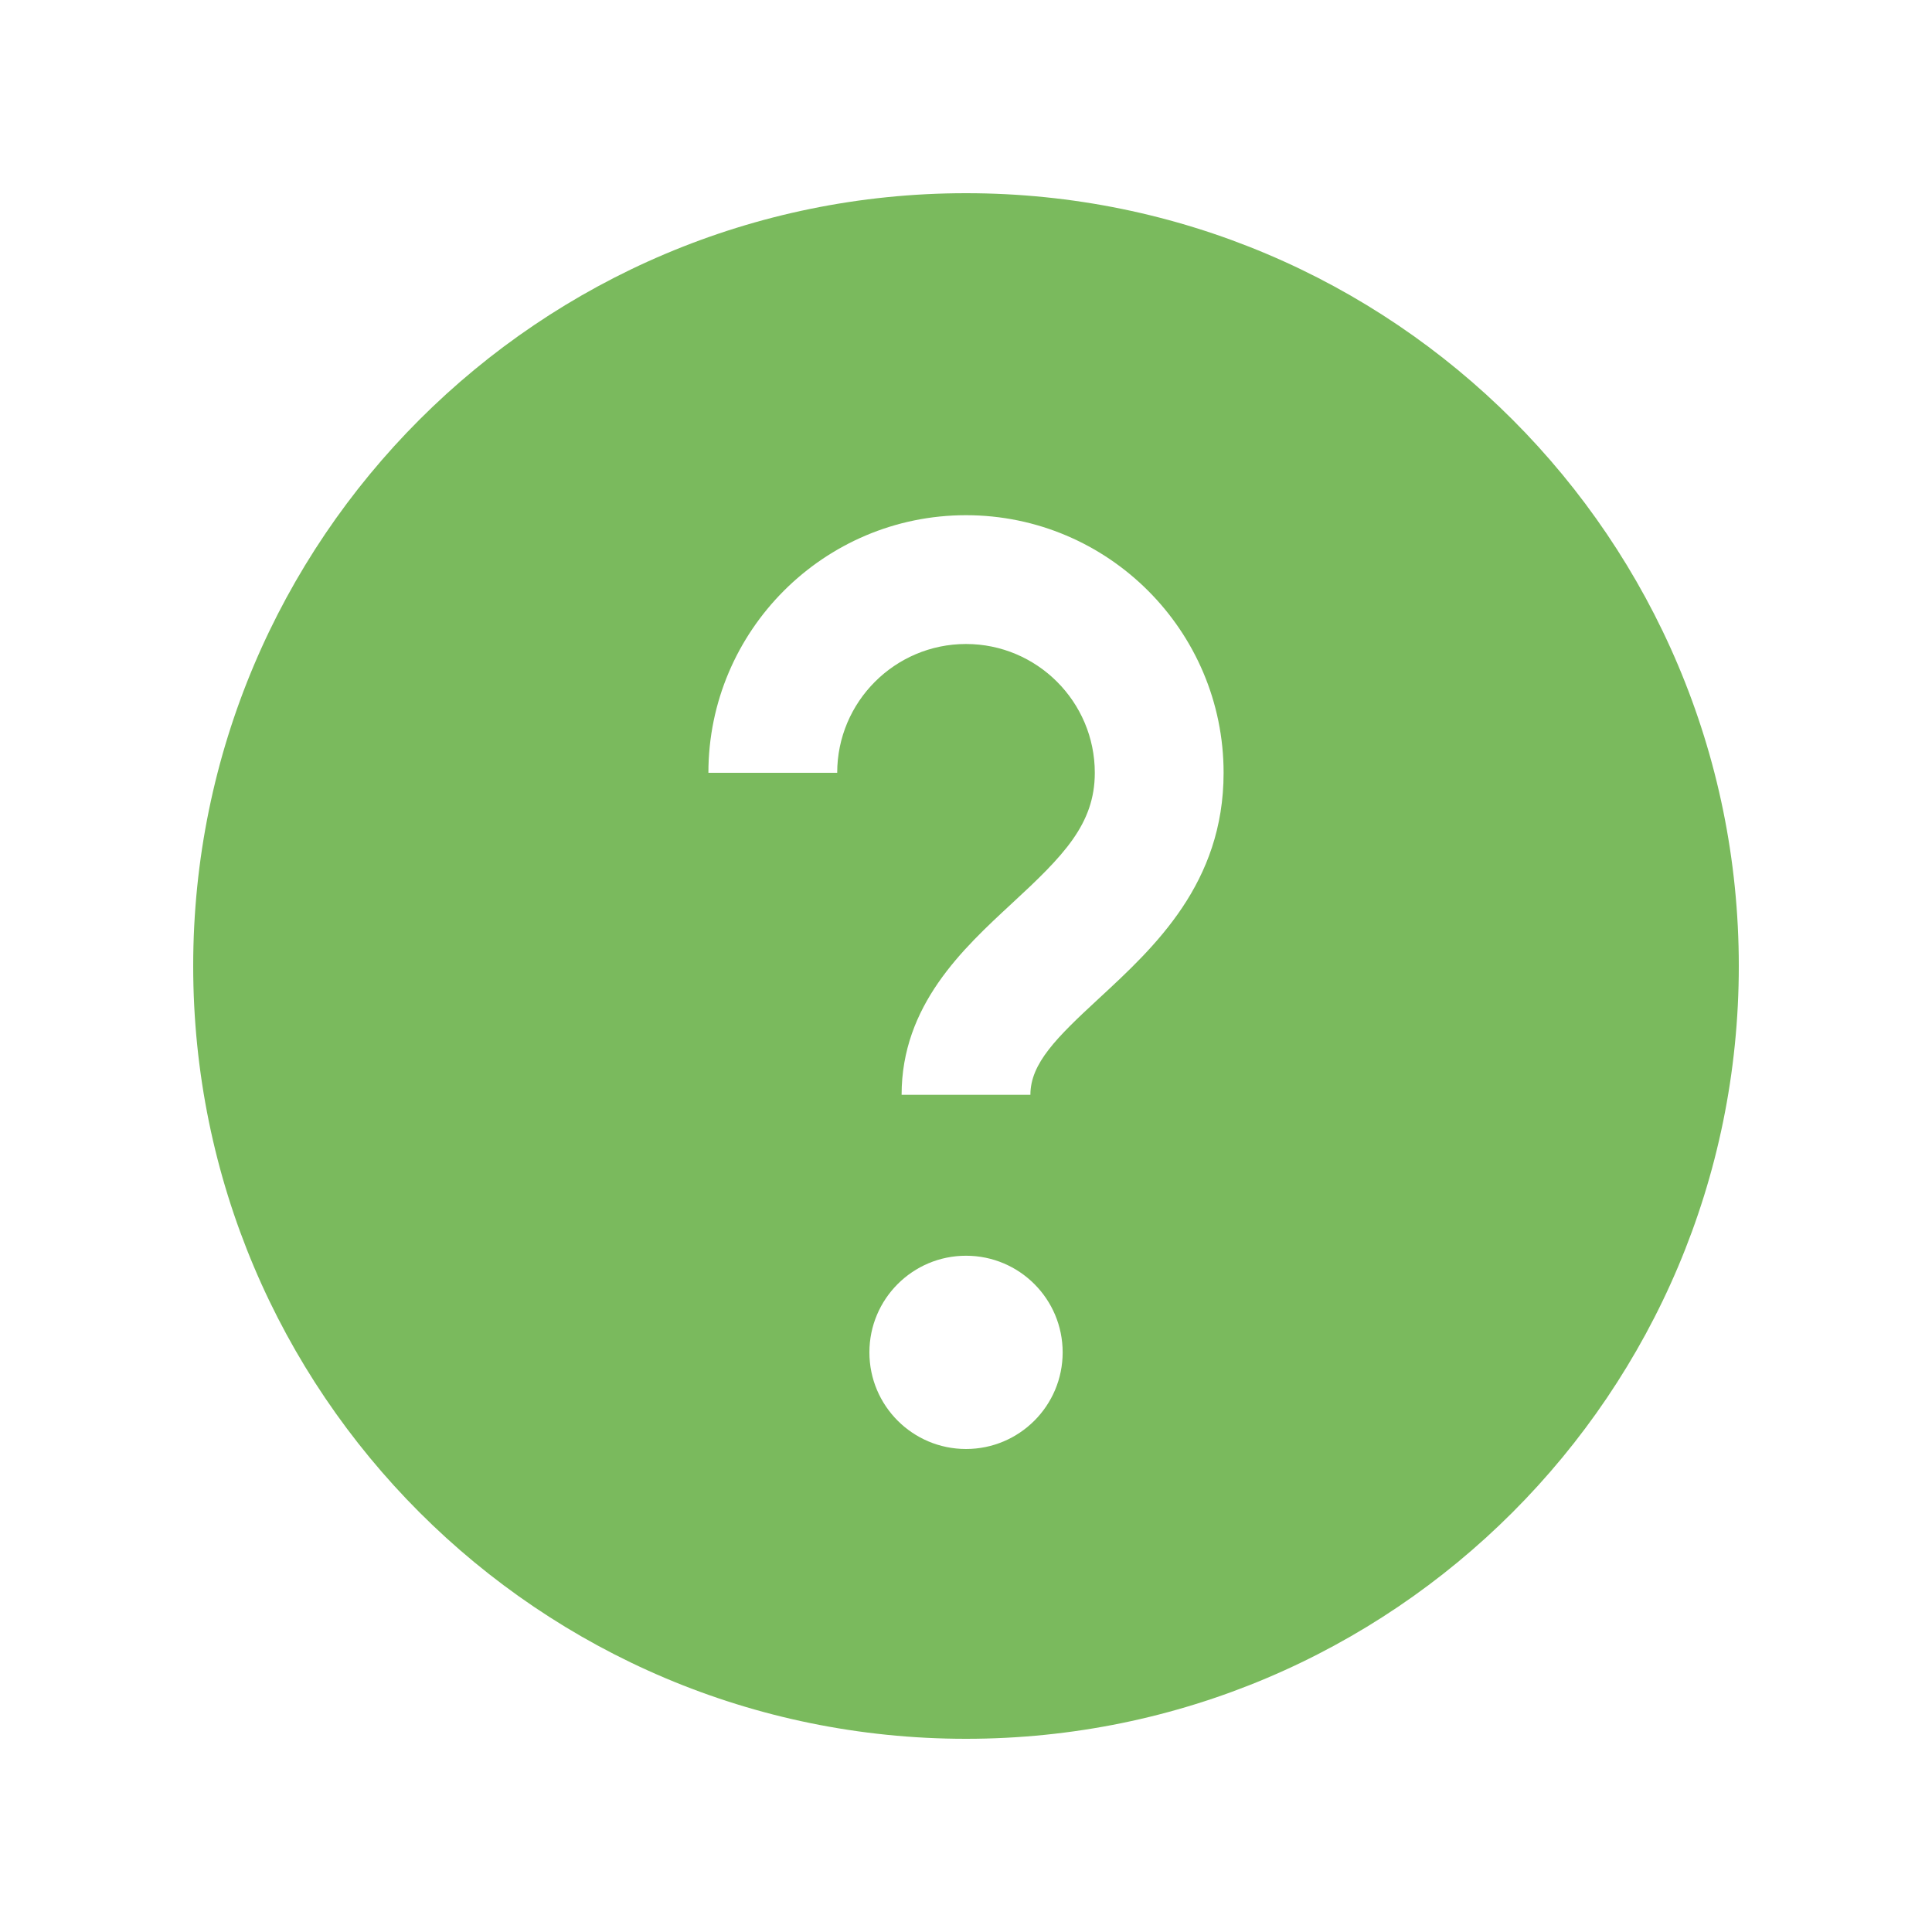
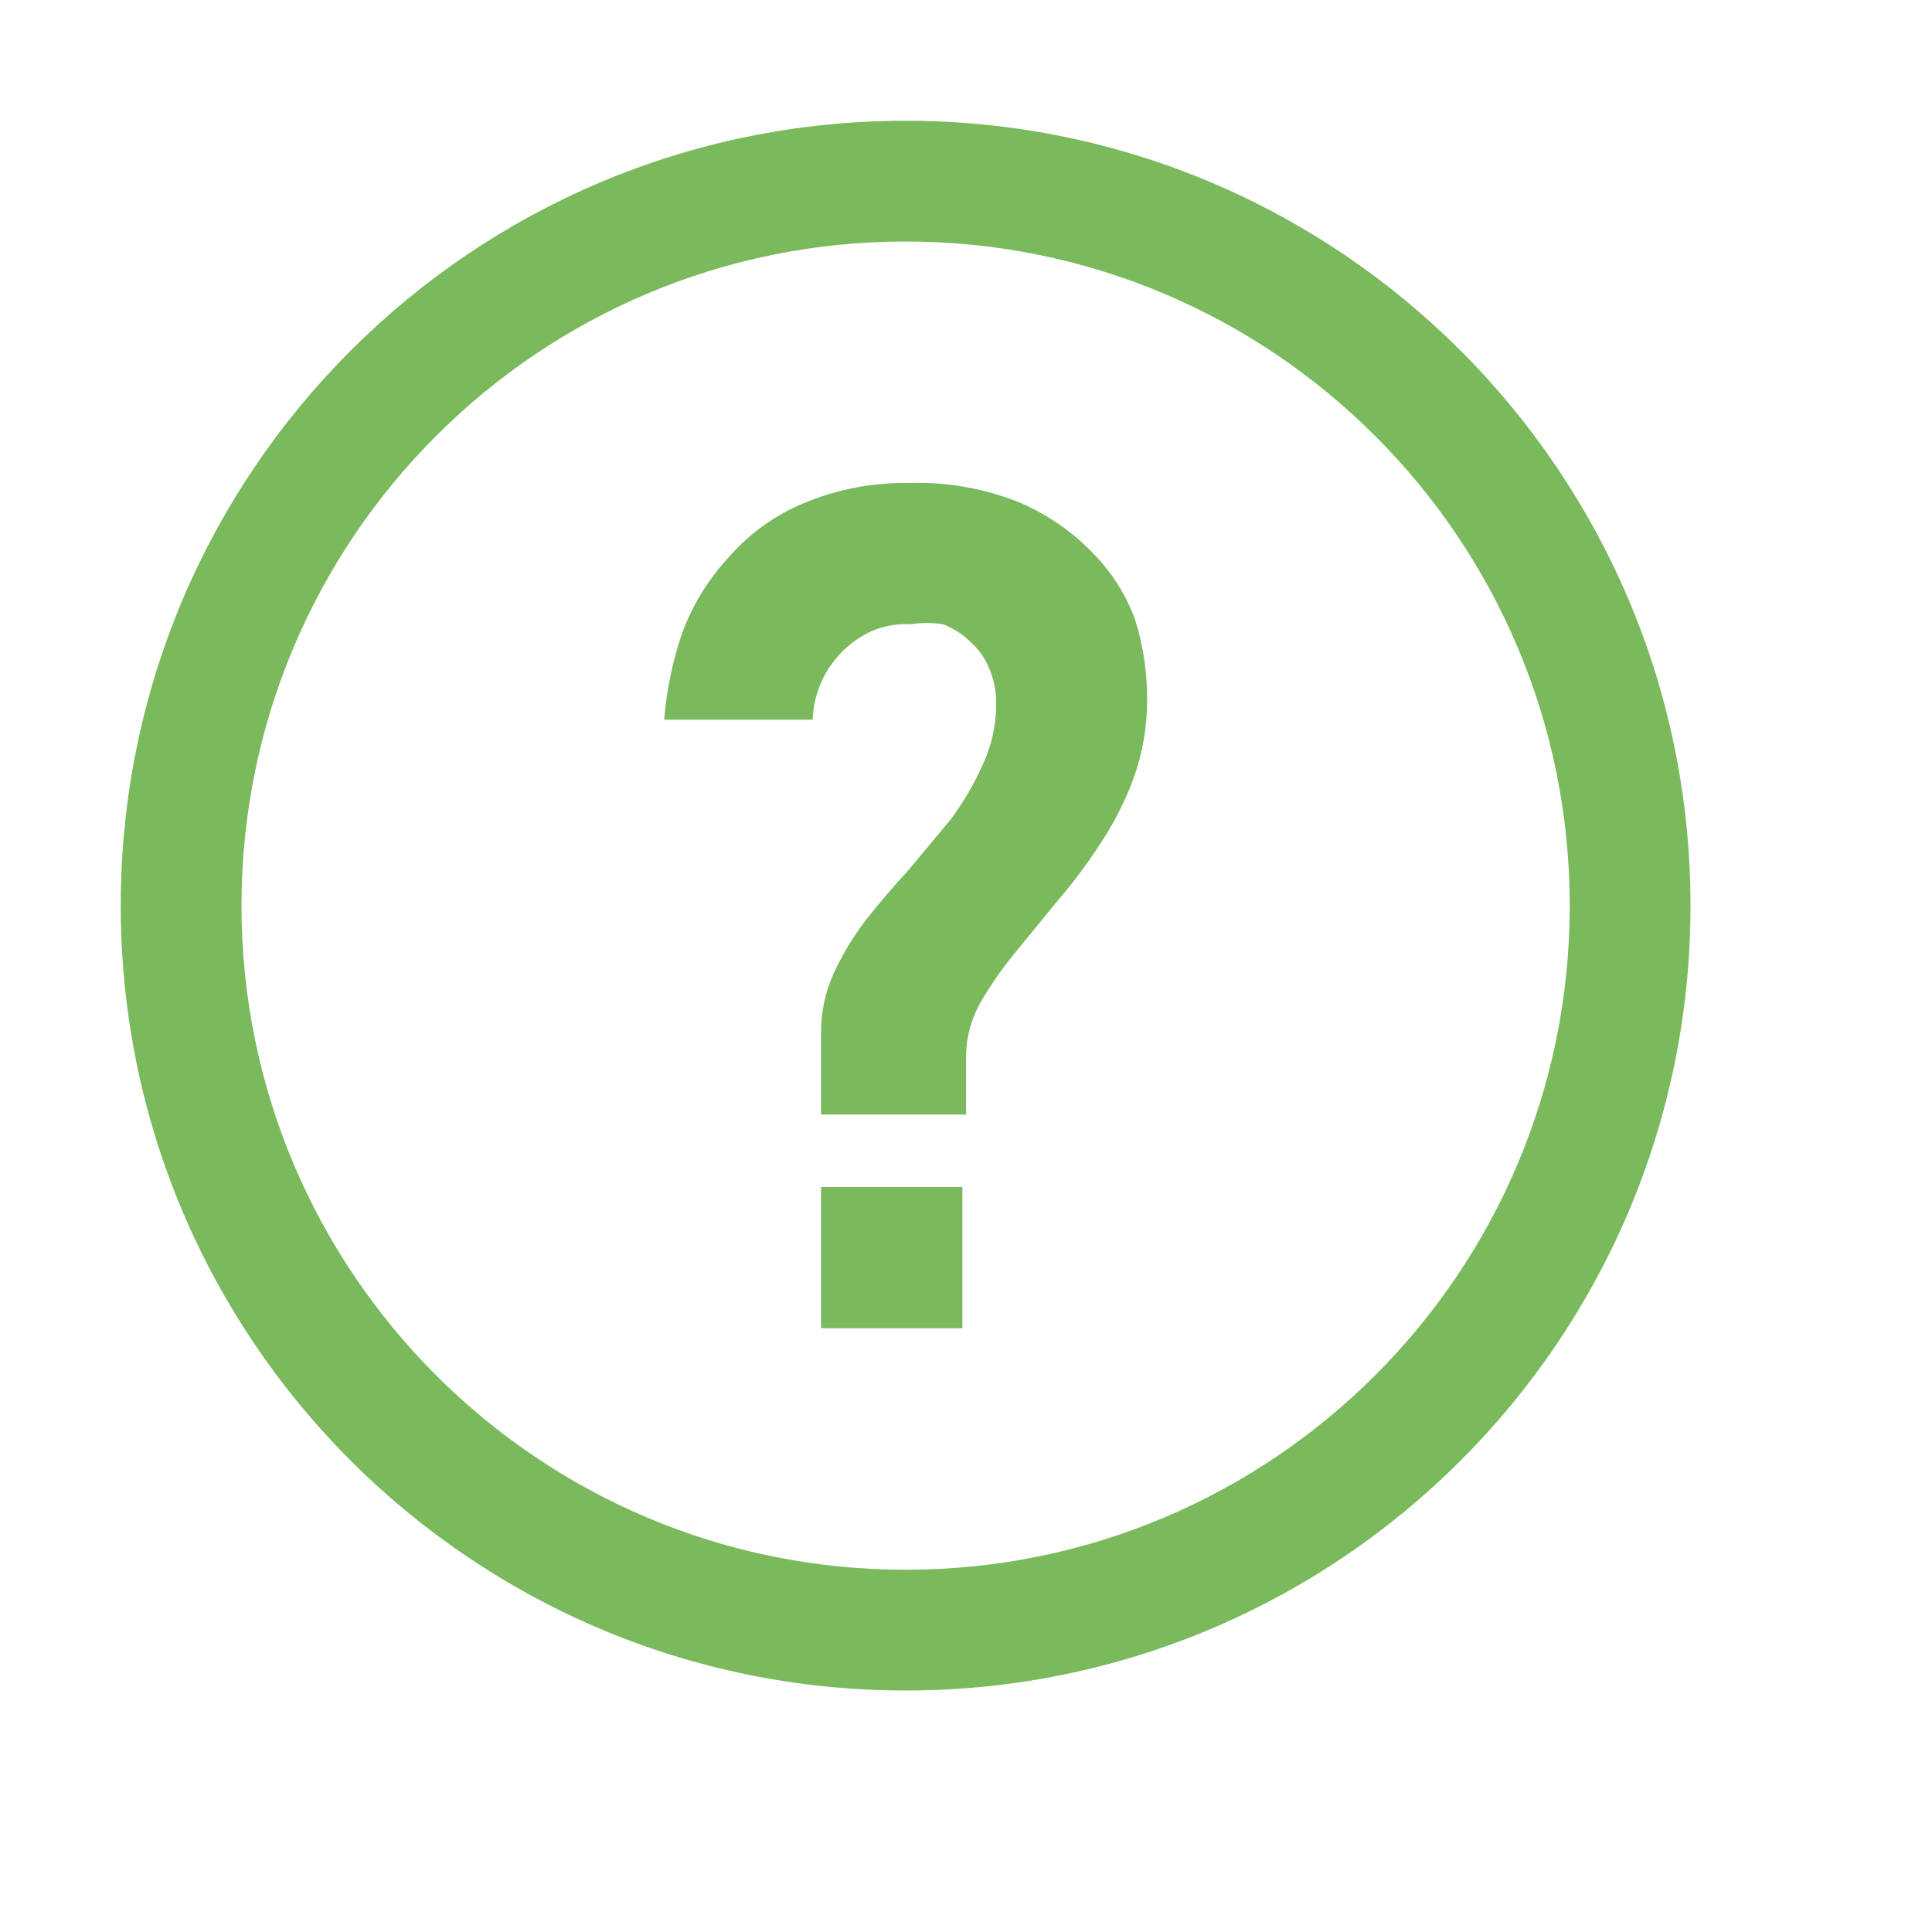
- <svg xmlns="http://www.w3.org/2000/svg" viewBox="0 0 30 30">
-   <path fill="#7ABA5D" d="M15 3C8.373 3 3 8.373 3 15s5.373 12 12 12 12-5.373 12-12S21.627 3 15 3zm0 19.5a1.5 1.5 0 1 1 .001-3.001A1.5 1.5 0 0 1 15 22.5zm2.068-7C16.406 16.111 16 16.512 16 17h-2c0-1.389.949-2.265 1.711-2.97C16.51 13.292 17 12.799 17 12c0-1.103-.897-2-2-2s-2 .897-2 2h-2c0-2.206 1.794-4 4-4s4 1.794 4 4c0 1.715-1.071 2.704-1.932 3.5z" />
+ <svg xmlns="http://www.w3.org/2000/svg" fill="#7aba5d" viewBox="0 0 16 16">
+   <path fill-rule="evenodd" clip-rule="evenodd" d="M7.5 1a6.5 6.5 0 1 0 0 13 6.5 6.5 0 0 0 0-13zm0 12a5.5 5.5 0 1 1 0-11 5.5 5.5 0 0 1 0 11zm1.55-8.42a1.84 1.84 0 0 0-.61-.42A2.25 2.25 0 0 0 7.53 4a2.16 2.16 0 0 0-.88.17c-.239.1-.45.254-.62.45a1.89 1.89 0 0 0-.38.62 3 3 0 0 0-.15.72h1.23a.84.84 0 0 1 .506-.741.72.72 0 0 1 .304-.049.86.86 0 0 1 .27 0 .64.64 0 0 1 .22.14.6.6 0 0 1 .16.22.73.73 0 0 1 .06.3c0 .173-.037.343-.11.5a2.4 2.4 0 0 1-.27.46l-.35.42c-.12.13-.24.27-.35.41a2.33 2.33 0 0 0-.27.45 1.18 1.18 0 0 0-.1.5v.66H8v-.49a.94.94 0 0 1 .11-.42 3.09 3.09 0 0 1 .28-.41l.36-.44a4.29 4.29 0 0 0 .36-.48 2.59 2.59 0 0 0 .28-.55 1.91 1.91 0 0 0 .11-.64 2.18 2.18 0 0 0-.1-.67 1.52 1.52 0 0 0-.35-.55zM6.8 9.83h1.17V11H6.8V9.83z" />
</svg>
